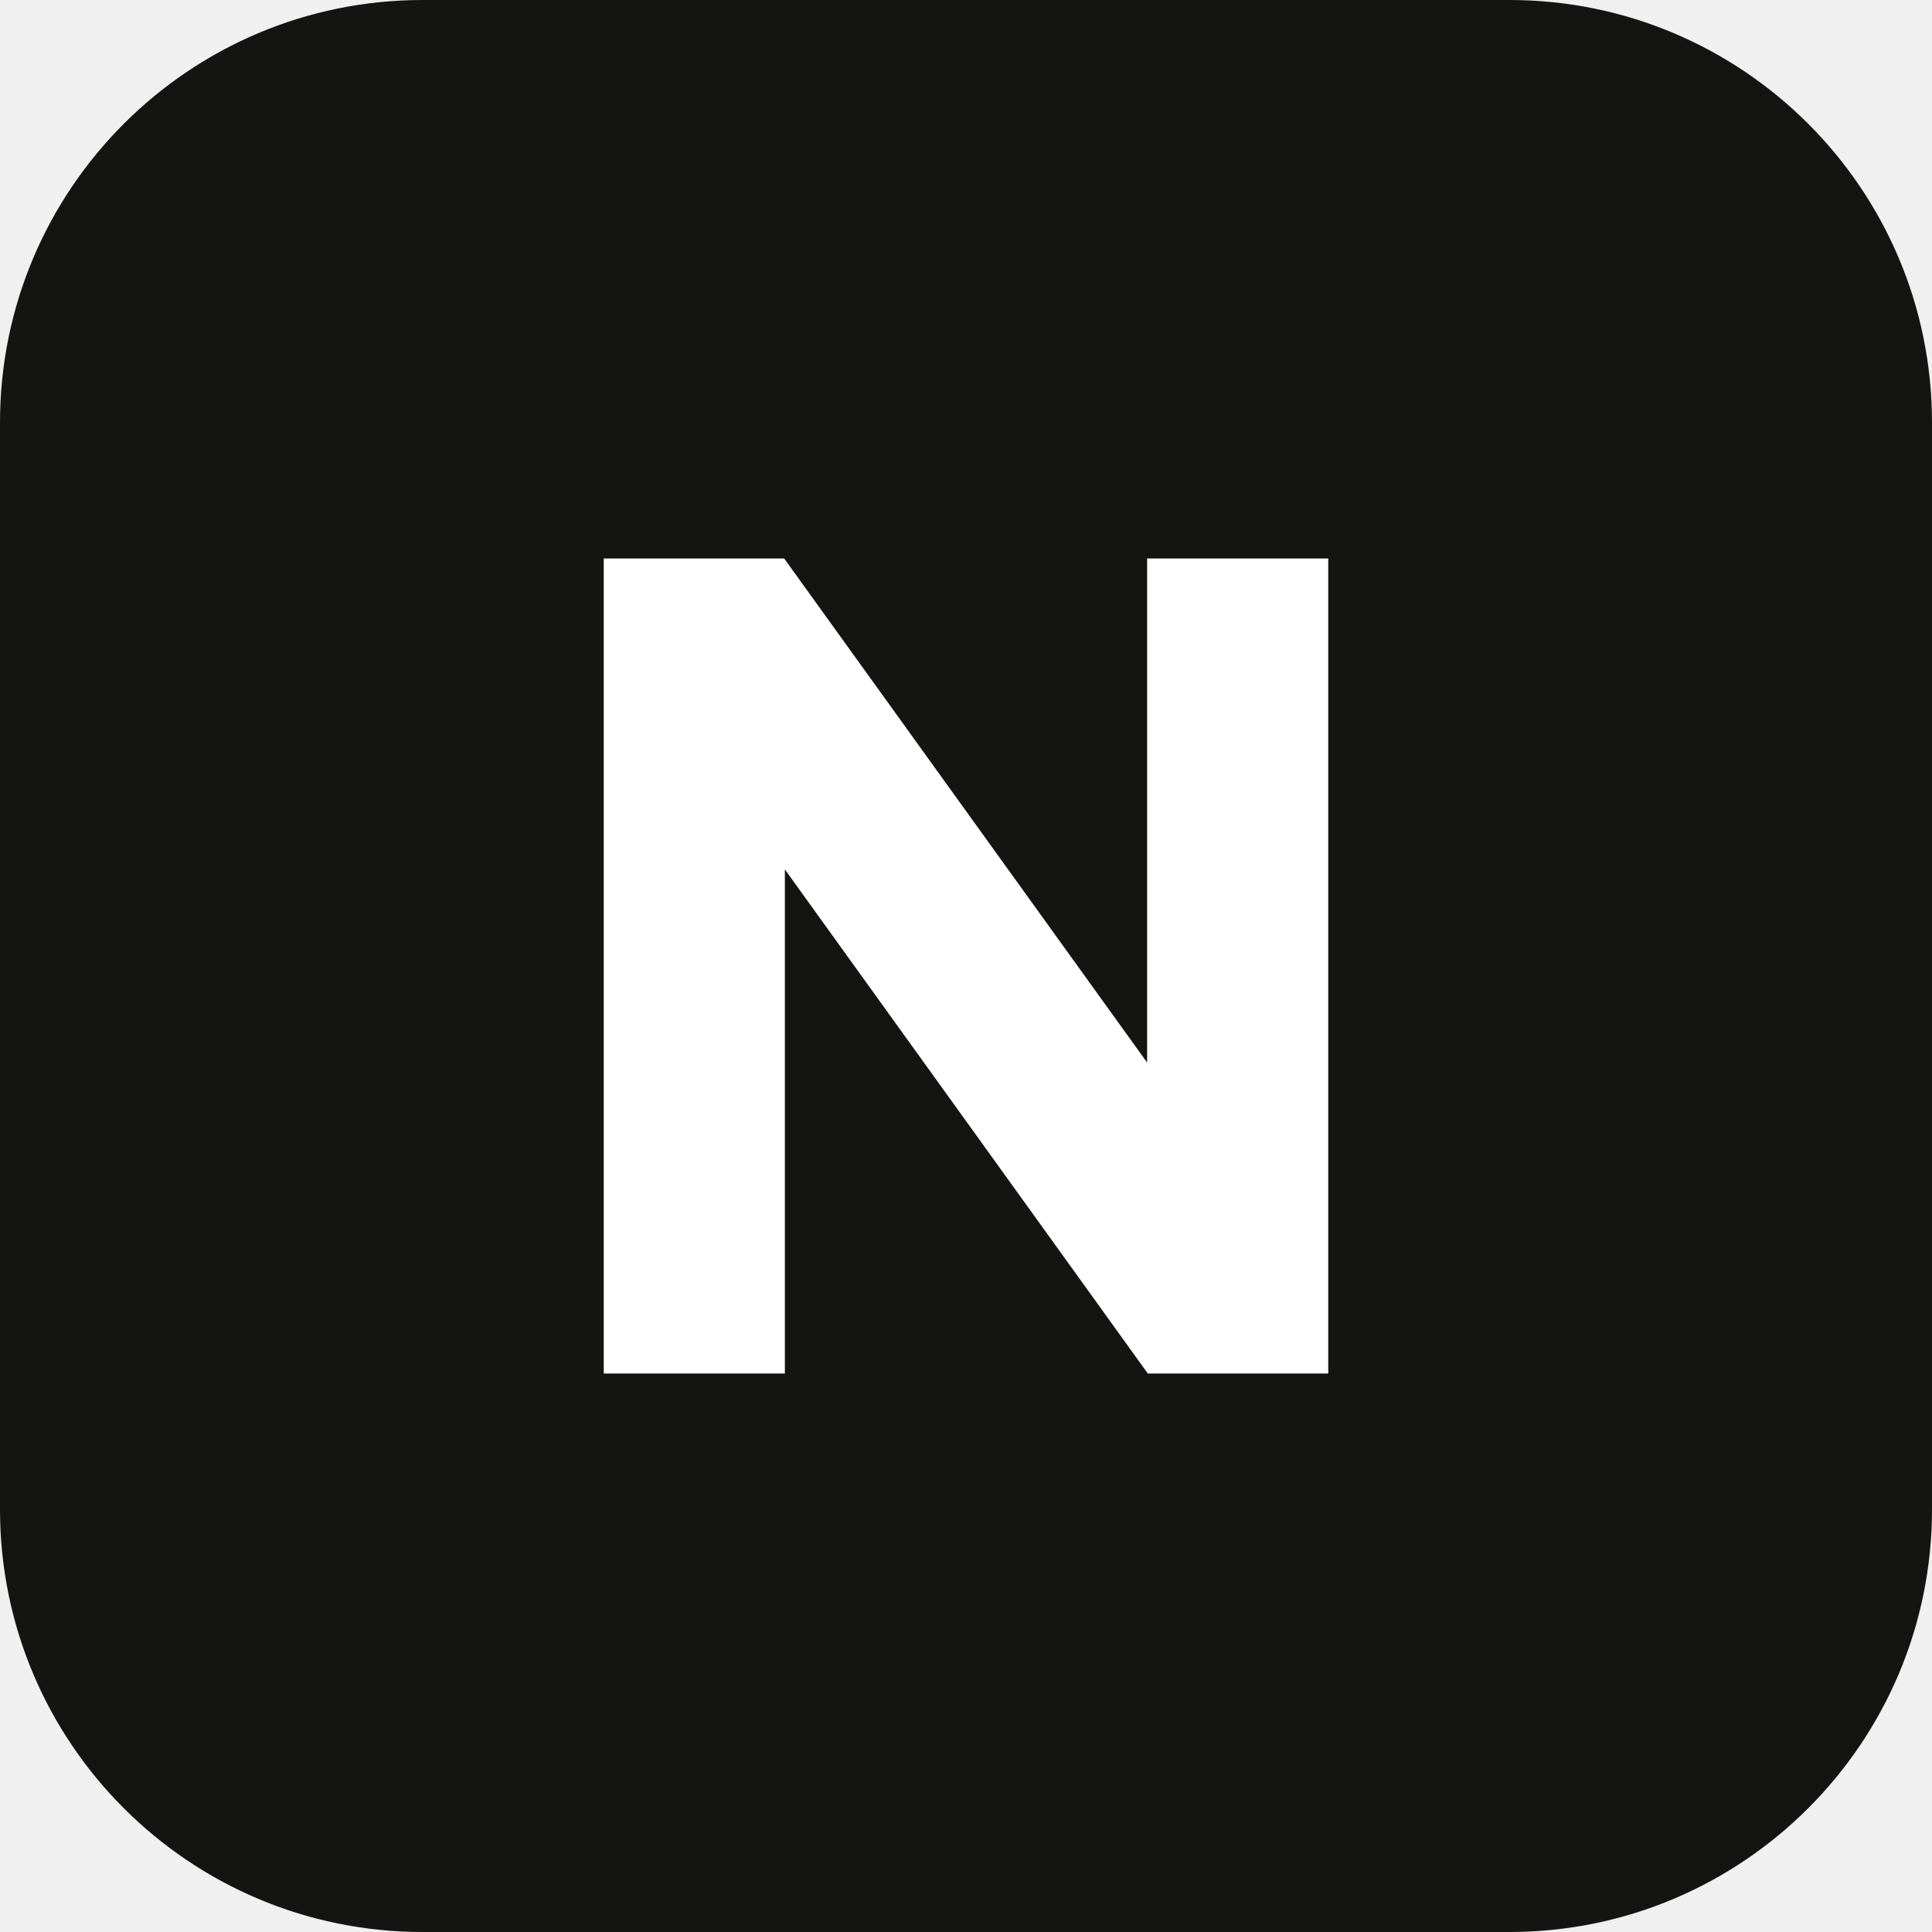
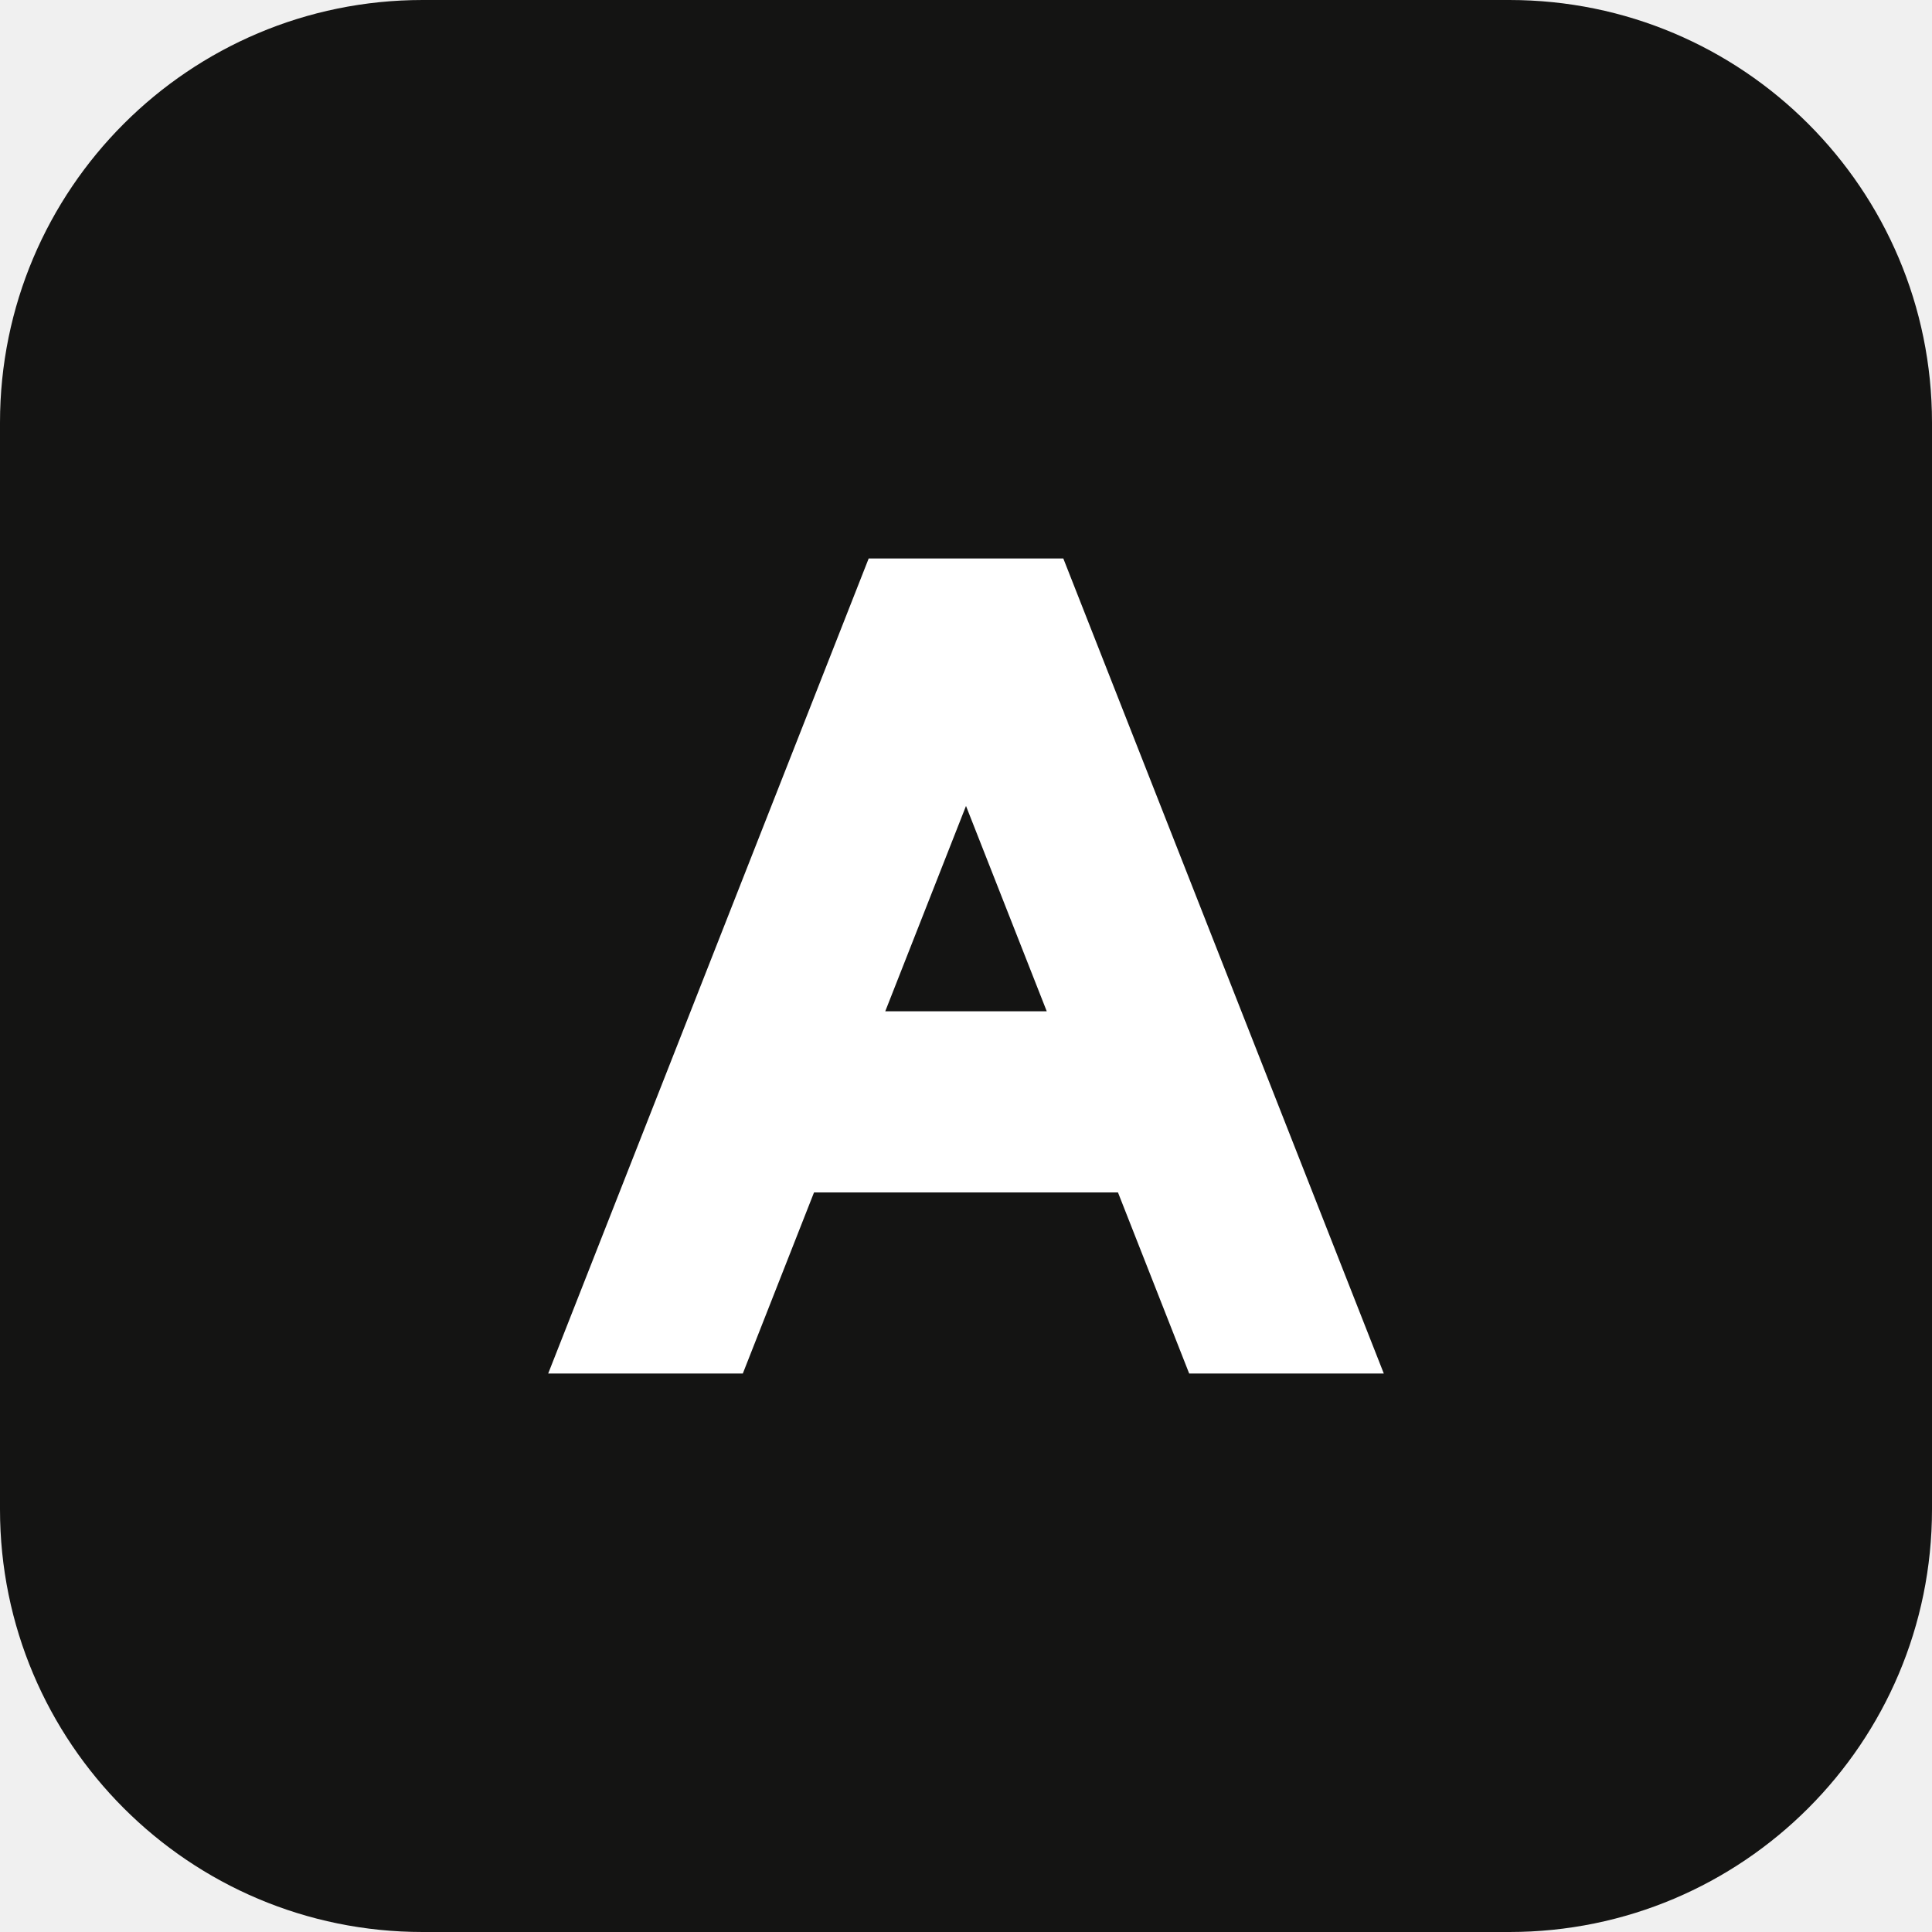
<svg xmlns="http://www.w3.org/2000/svg" viewBox="0 0 32 32">
  <clipPath id="favicon-round">
    <rect width="32" height="32" rx="7" />
  </clipPath>
  <g clip-path="url(#favicon-round)">
    <rect width="32" height="32" fill="#141413" />
    <clipPath id="favicon-cap">
      <rect y="9.25" width="32" height="13.5" />
    </clipPath>
-     <path d="M11.5 23V9.75L20.5 22.25V9" fill="none" stroke="#ffffff" stroke-width="3" clip-path="url(#favicon-cap)" />
+     <path d="M10.2 24L16 9.25L21.8 24M12.5 18.25H19.5" fill="none" stroke="#ffffff" stroke-width="3" clip-path="url(#favicon-cap)" />
  </g>
</svg>
